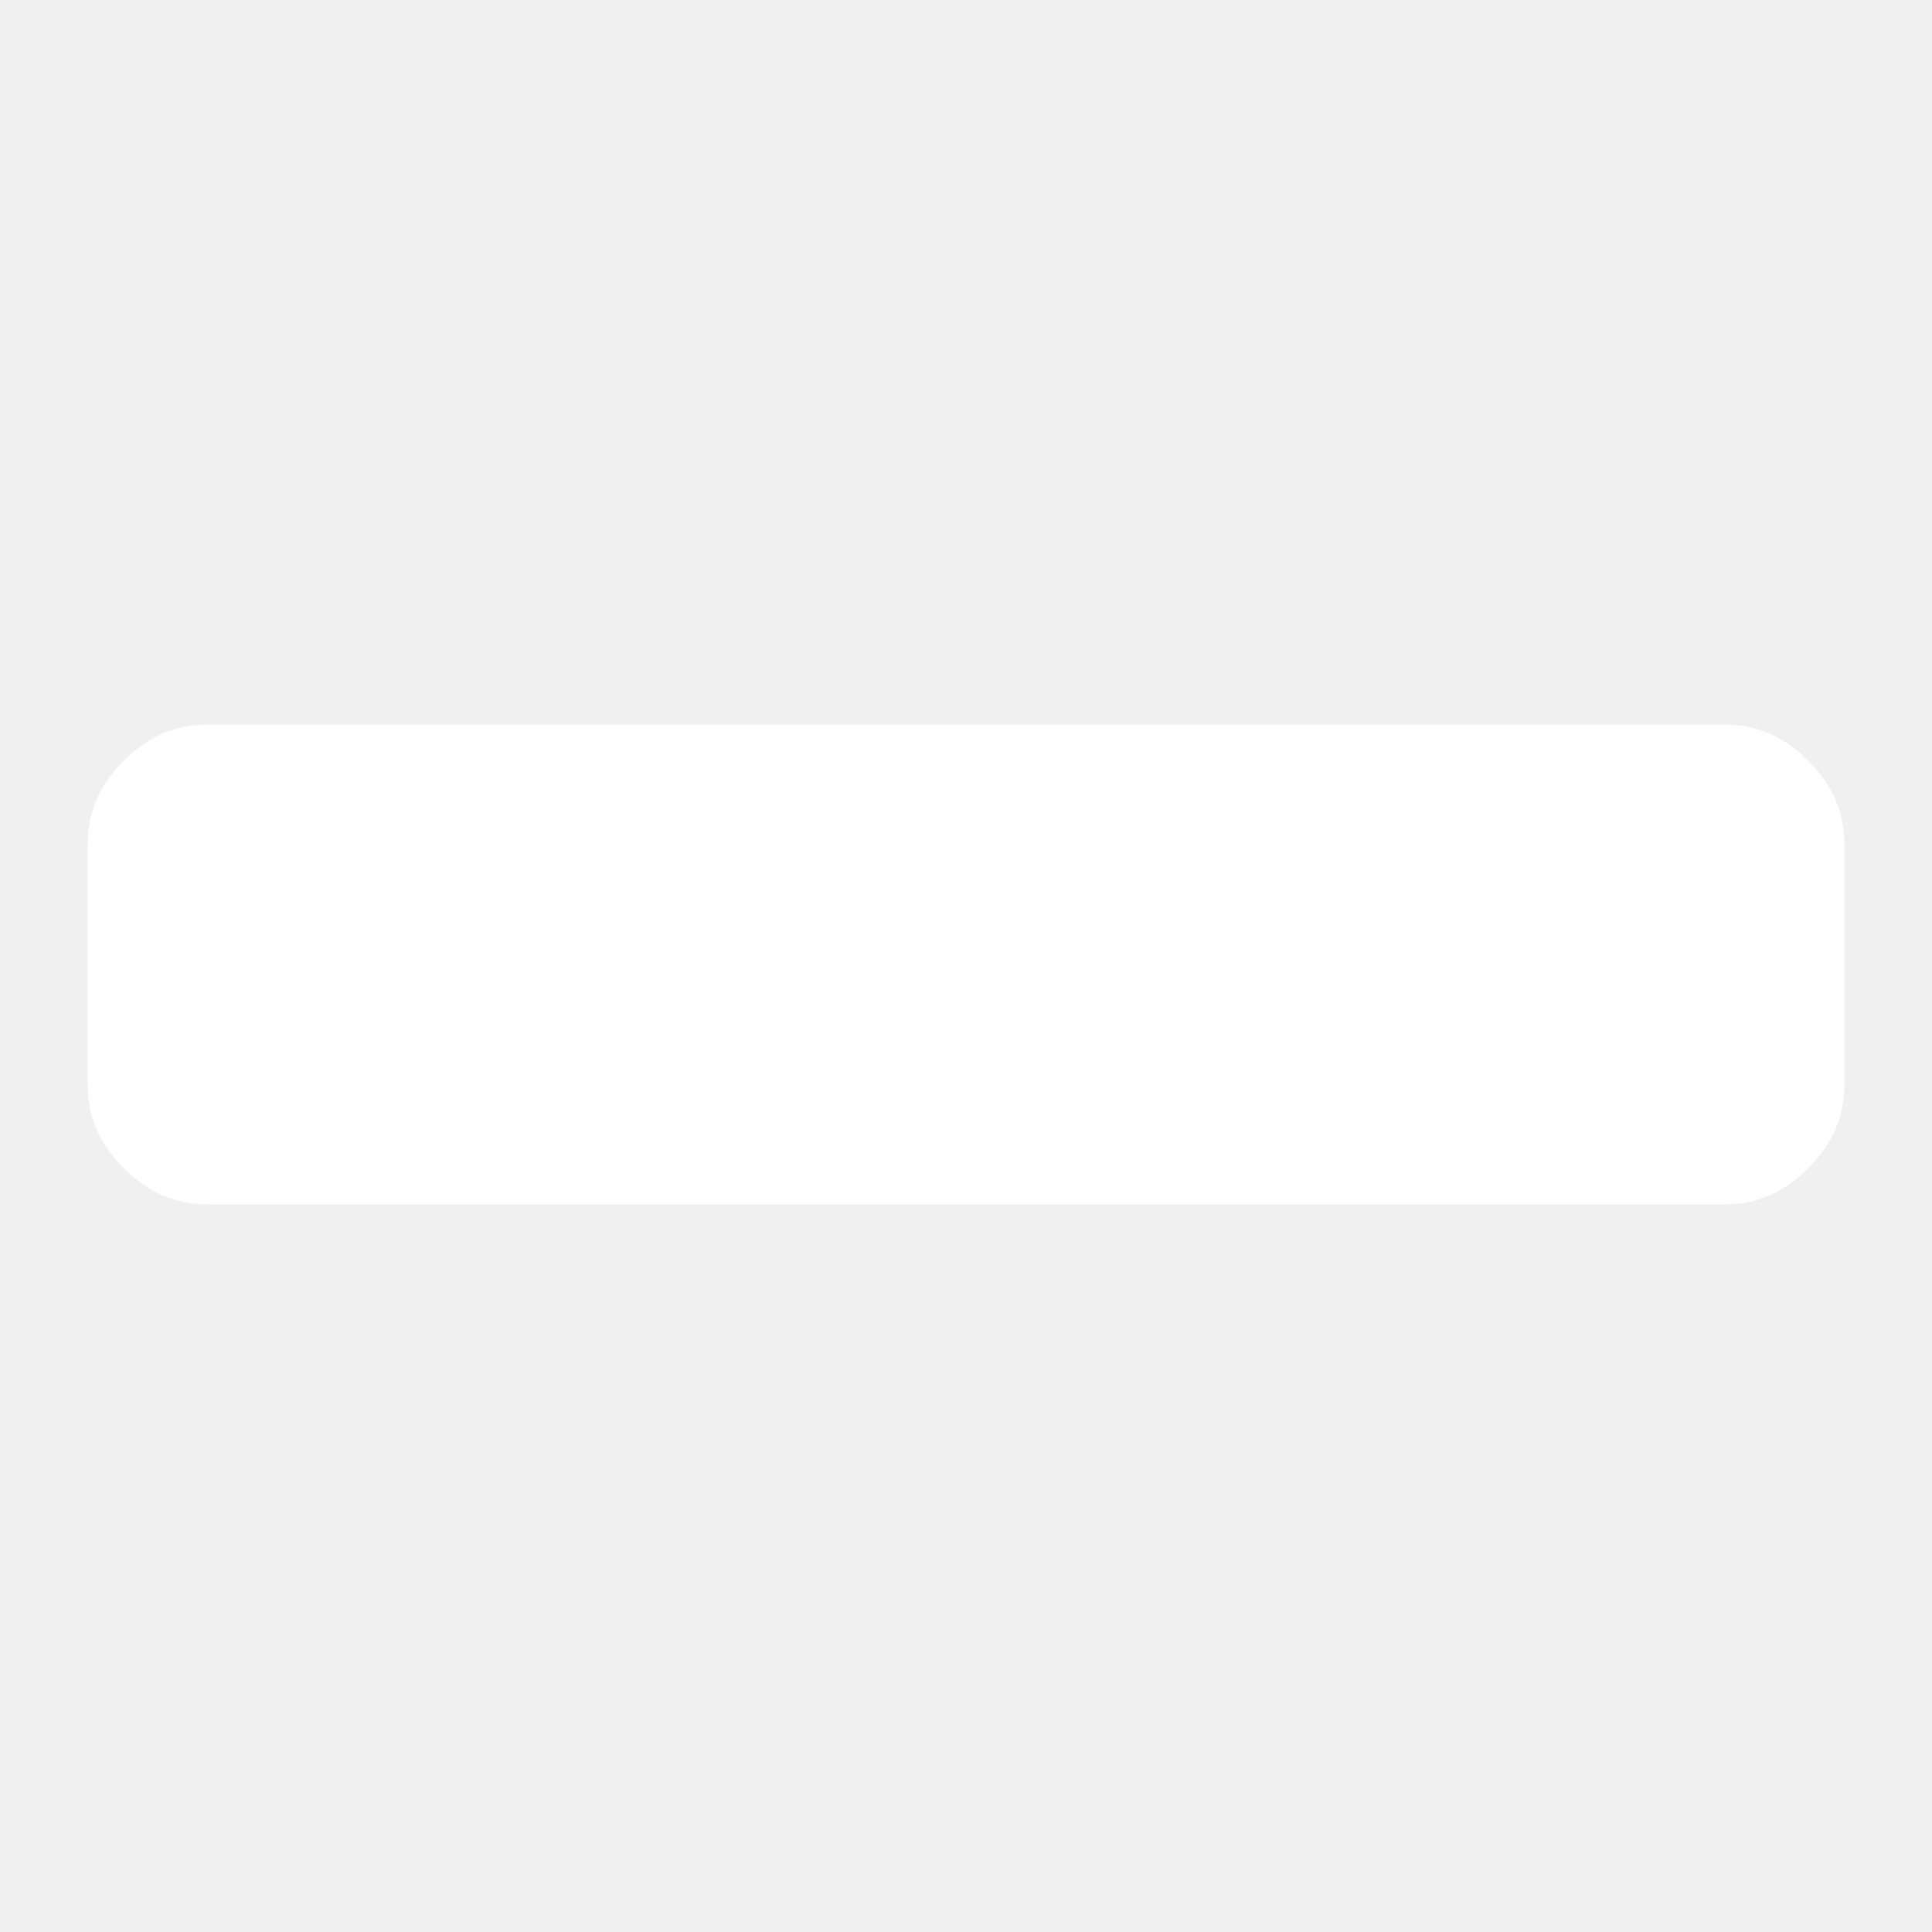
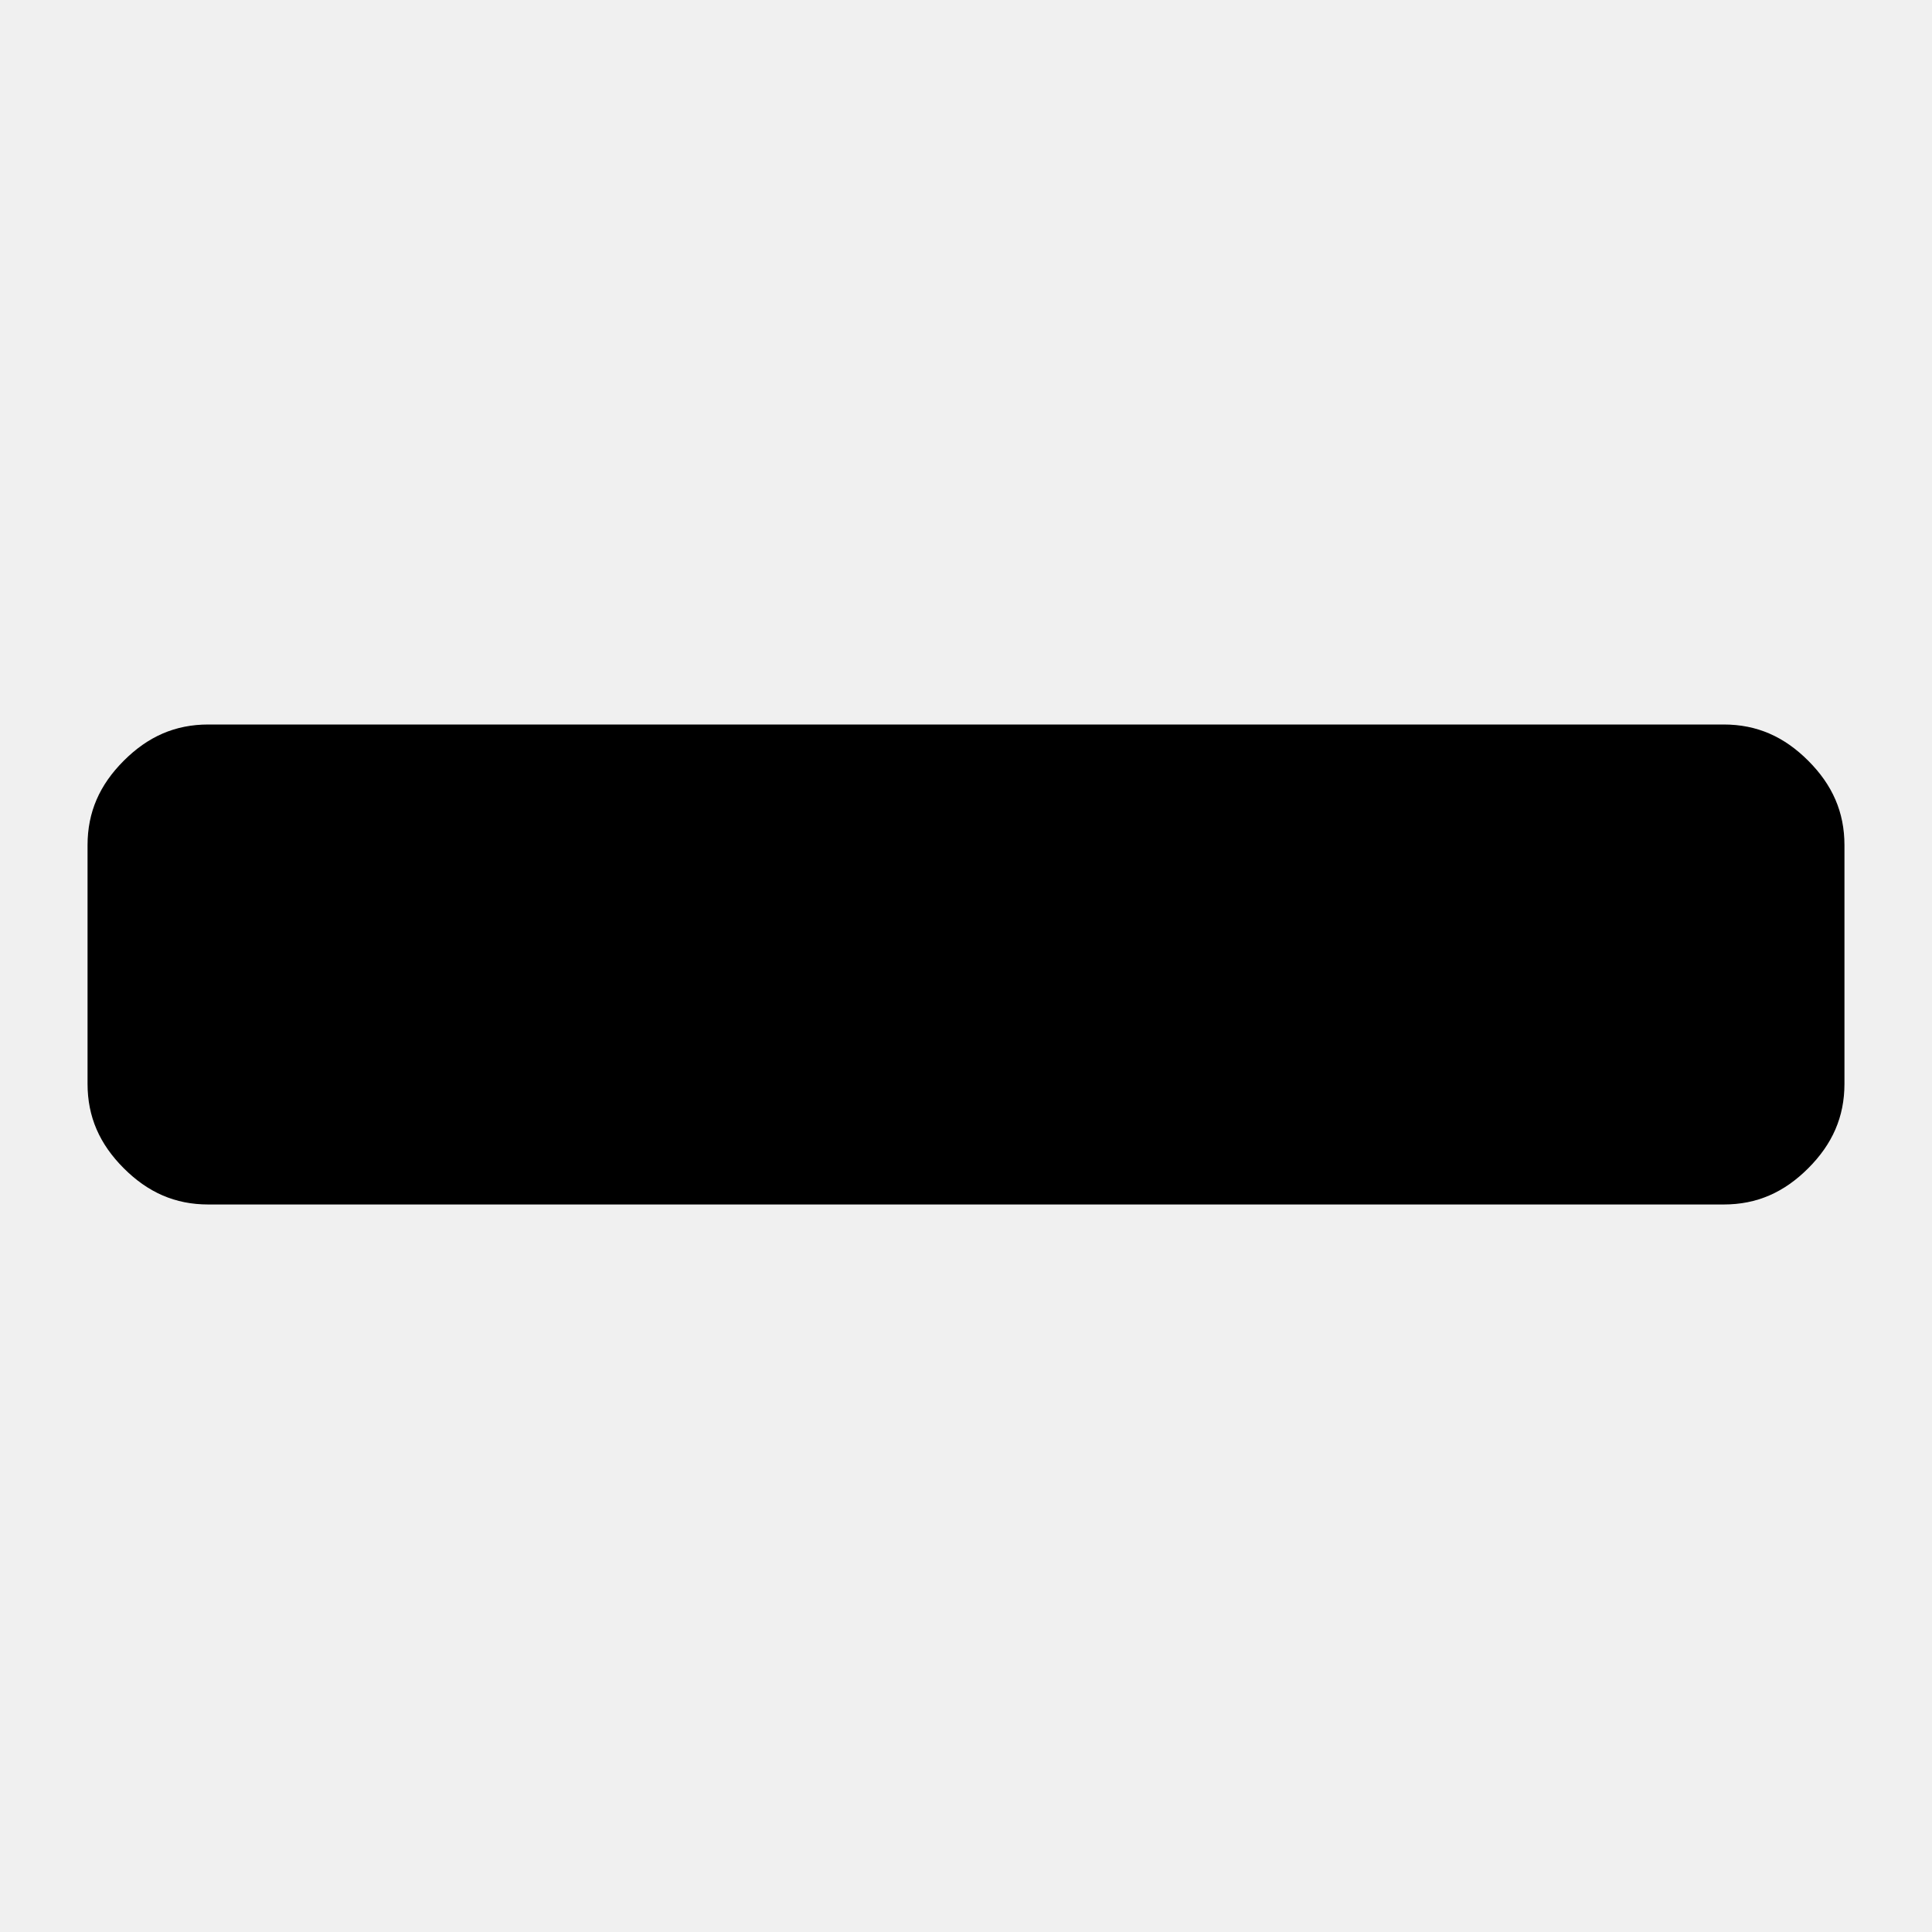
<svg xmlns="http://www.w3.org/2000/svg" version="1.1" id="Layer_1" x="0px" y="0px" viewBox="0 0 64 64" style="enable-background:new 0 0 64 64;" xml:space="preserve">
-   <style type="text/css">
- 	.st0{fill-rule:evenodd;clip-rule:evenodd;fill:#FFFFFF;}
- </style>
  <path class="st0" d="M2.9,35.9c0,1.1,0.4,2,1.2,2.8c0.8,0.8,1.7,1.2,2.8,1.2h7.9h42.3c1.1,0,2-0.4,2.8-1.2s1.2-1.7,1.2-2.8l0,0V28  c0-1.1-0.4-2-1.2-2.8S58.2,24,57.1,24H6.9c-1.1,0-2,0.4-2.8,1.2S2.9,26.9,2.9,28V35.9z" />
</svg>
